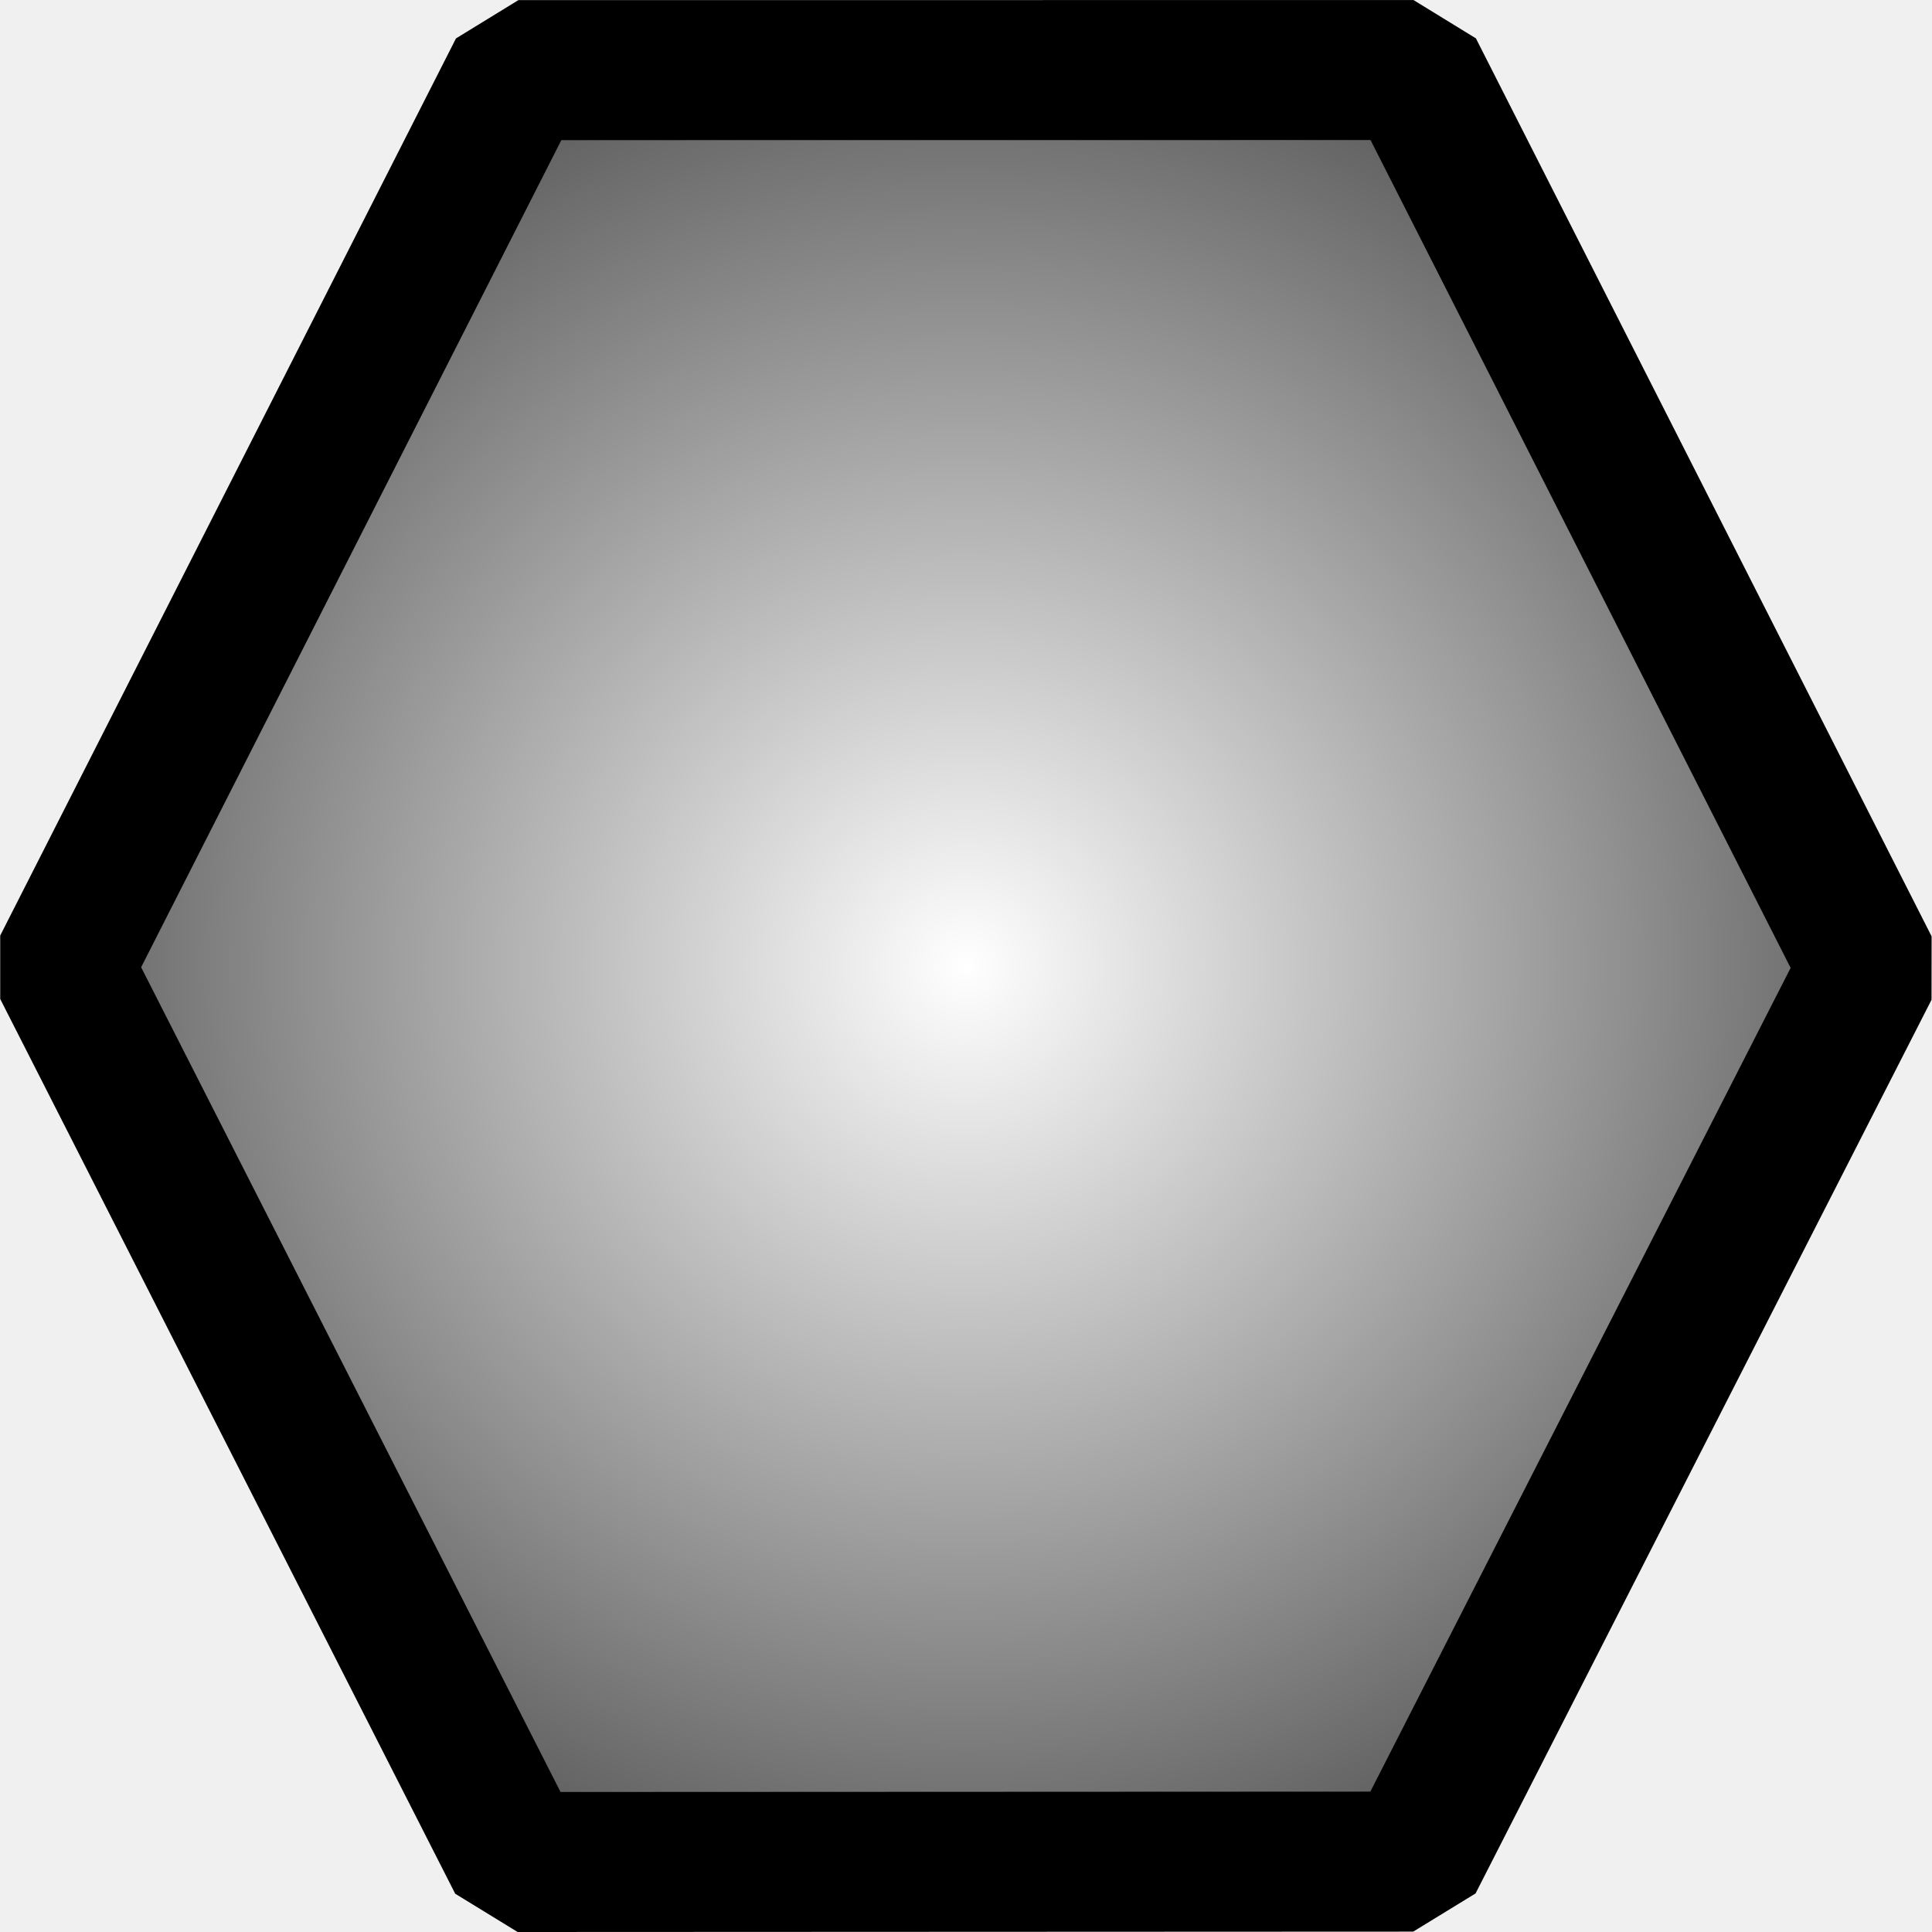
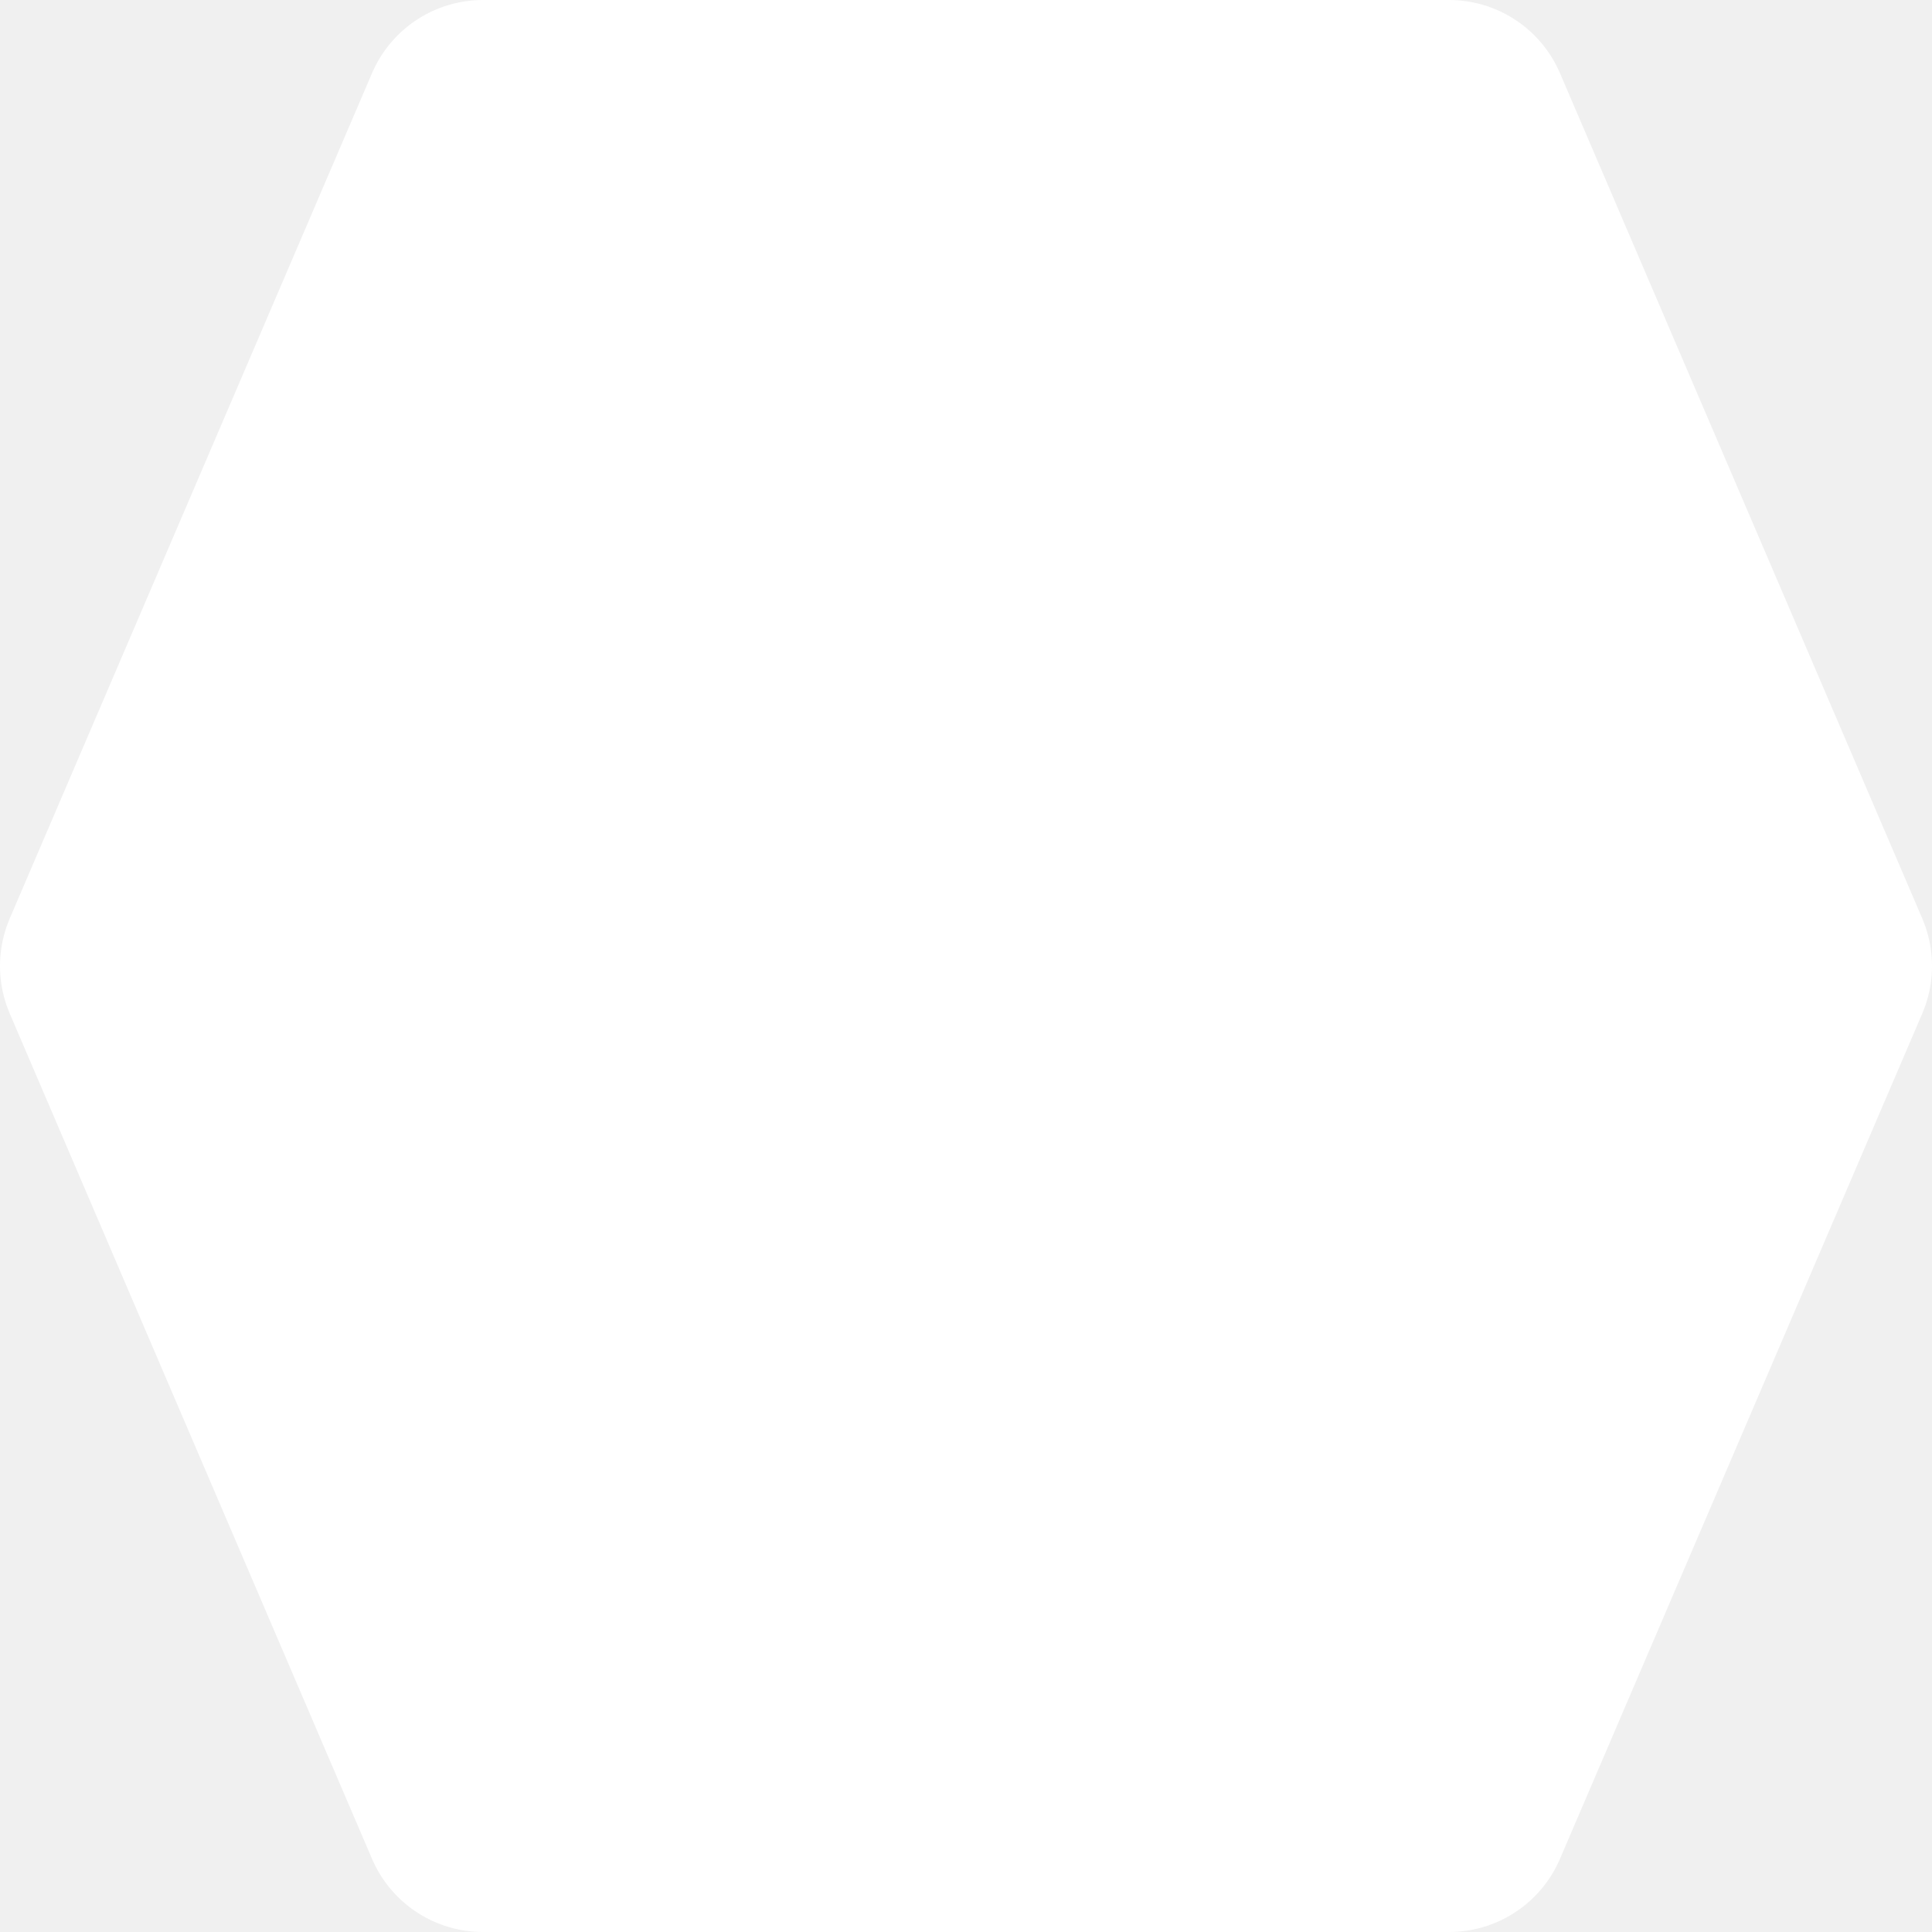
- <svg xmlns="http://www.w3.org/2000/svg" viewBox="32 127.6 138 138">
-   <defs>
-     <radialGradient gradientUnits="userSpaceOnUse" cx="100.992" cy="196.602" r="64.52" id="gradient-1" gradientTransform="matrix(1.226503, 0, 0, 1.226503, -22.87496, -44.53089)">
-       <stop offset="0" style="stop-color: rgb(255, 255, 255);" />
-       <stop offset="1" style="stop-color: rgb(68, 68, 68);" />
-     </radialGradient>
-   </defs>
-   <path style="stroke-width: 10px; stroke-miterlimit: 1; stroke-linecap: square; fill: url('#gradient-1'); stroke: rgb(0, 0, 0);" d="M 36.472 196.691 L 69.028 132.609 L 132.964 132.603 L 165.512 196.742 L 132.944 260.572 L 68.972 260.6 L 36.472 196.691 Z" />
+ <svg xmlns="http://www.w3.org/2000/svg" width="16" height="16" viewBox="0 0 16 16">
+   <path d="M 12 15 L 4 15 L 1 8 L 4 1 L 12 1 L 15 8 Z" fill="#fff" stroke="#fff" stroke-width="2" stroke-linecap="round" stroke-linejoin="round" />
</svg>
